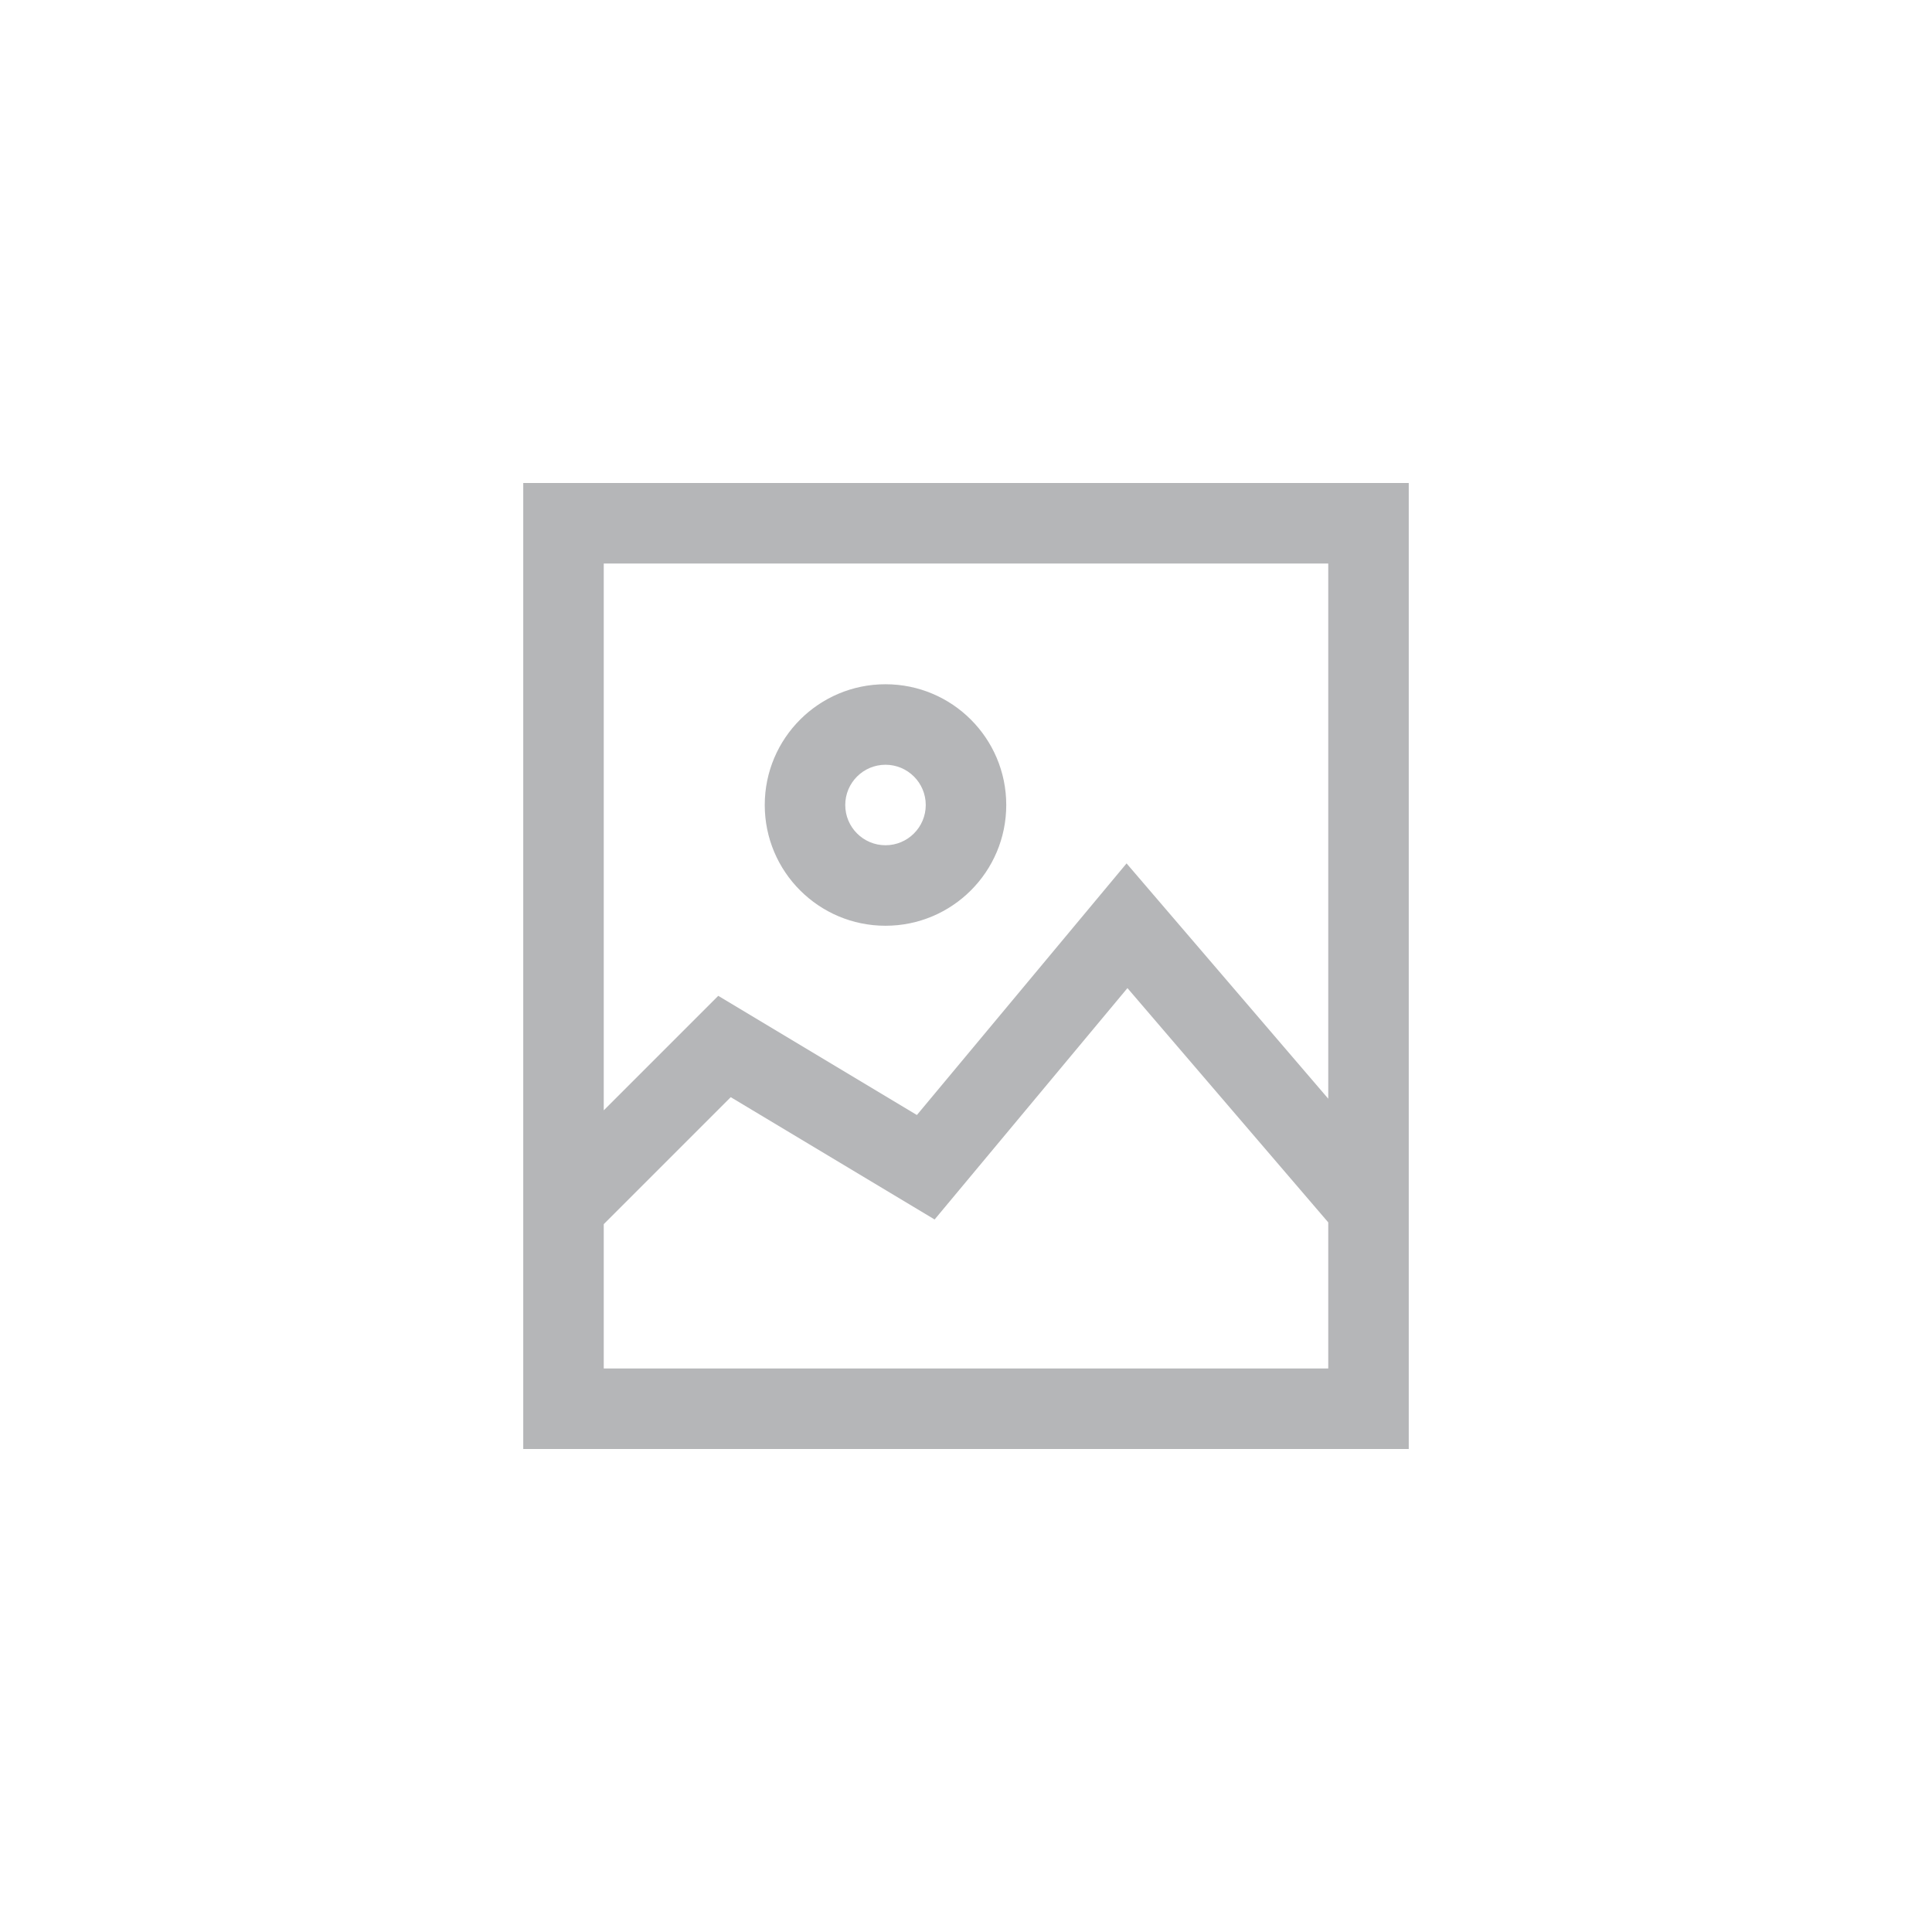
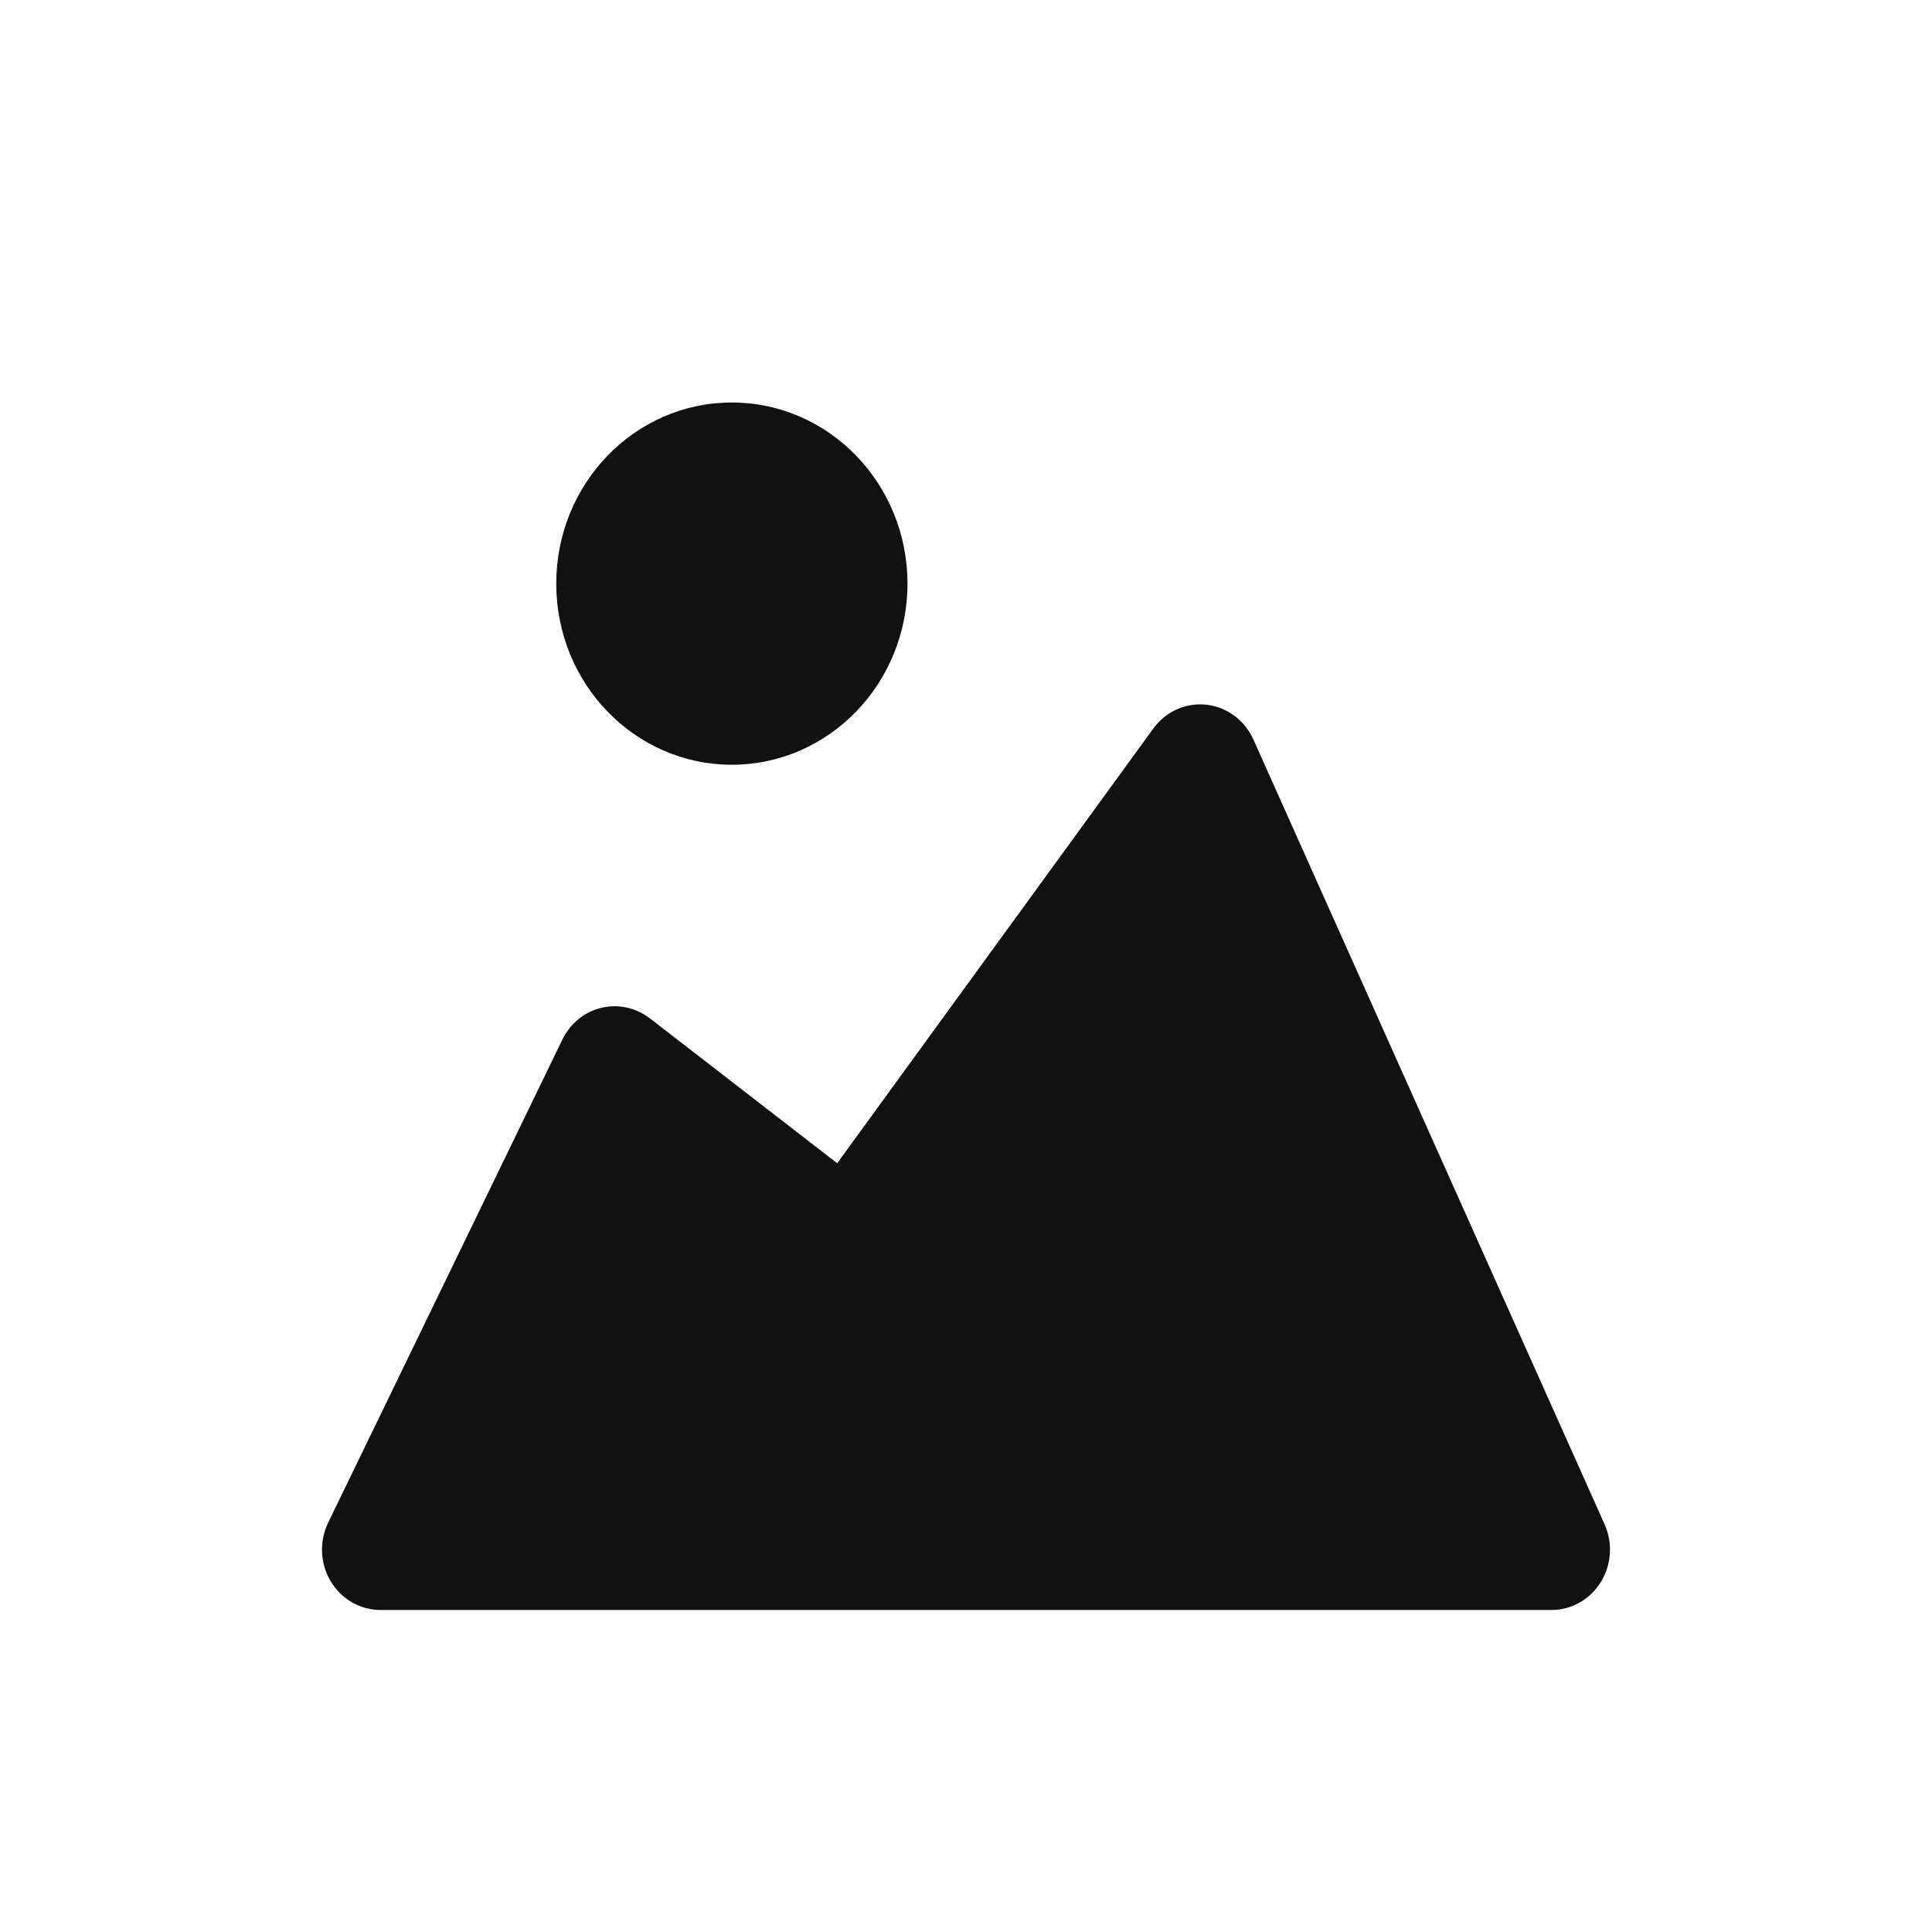
- <svg xmlns="http://www.w3.org/2000/svg" width="48px" height="48px" viewBox="0 0 48 48" version="1.1">
-   <defs />
-   <g id="image" stroke="none" stroke-width="1" fill="none" fill-rule="evenodd" fill-opacity="0.35">
-     <path d="M33,27.297 L33,14 L15,14 L15,27.586 L17.845,24.741 L22.78,27.702 L27.989,21.451 L33,27.297 Z M33,30.37 L28.011,24.549 L23.22,30.298 L18.155,27.259 L15,30.414 L15,34 L33,34 L33,30.37 Z M35,12 L35,36 L13,36 L13,12 L35,12 Z M22,23 C20.343,23 19,21.657 19,20 C19,18.343 20.343,17 22,17 C23.657,17 25,18.343 25,20 C25,21.657 23.657,23 22,23 Z M22,21 C22.552,21 23,20.552 23,20 C23,19.448 22.552,19 22,19 C21.448,19 21,19.448 21,20 C21,20.552 21.448,21 22,21 Z" id="Combined-Shape" fill="#2C2F34" fill-rule="nonzero" />
-   </g>
+ <svg xmlns="http://www.w3.org/2000/svg" width="24" height="24" viewBox="0 0 24 24">
+   <path fill="#111" fill-rule="evenodd" d="M19.933 18.936c.104.232.086.503-.048.718-.133.215-.364.346-.612.346H4.728c-.253 0-.487-.135-.62-.356-.132-.221-.144-.497-.031-.73l2.909-6c.096-.199.273-.344.483-.394.21-.051.43-.003.604.13l2.327 1.8 3.927-5.4c.155-.212.401-.323.659-.296.254.028.476.192.584.432l4.363 9.75zM9.091 9.5C7.886 9.5 6.91 8.493 6.91 7.25S7.886 5 9.091 5s2.182 1.007 2.182 2.25S10.296 9.5 9.09 9.5z" />
</svg>
